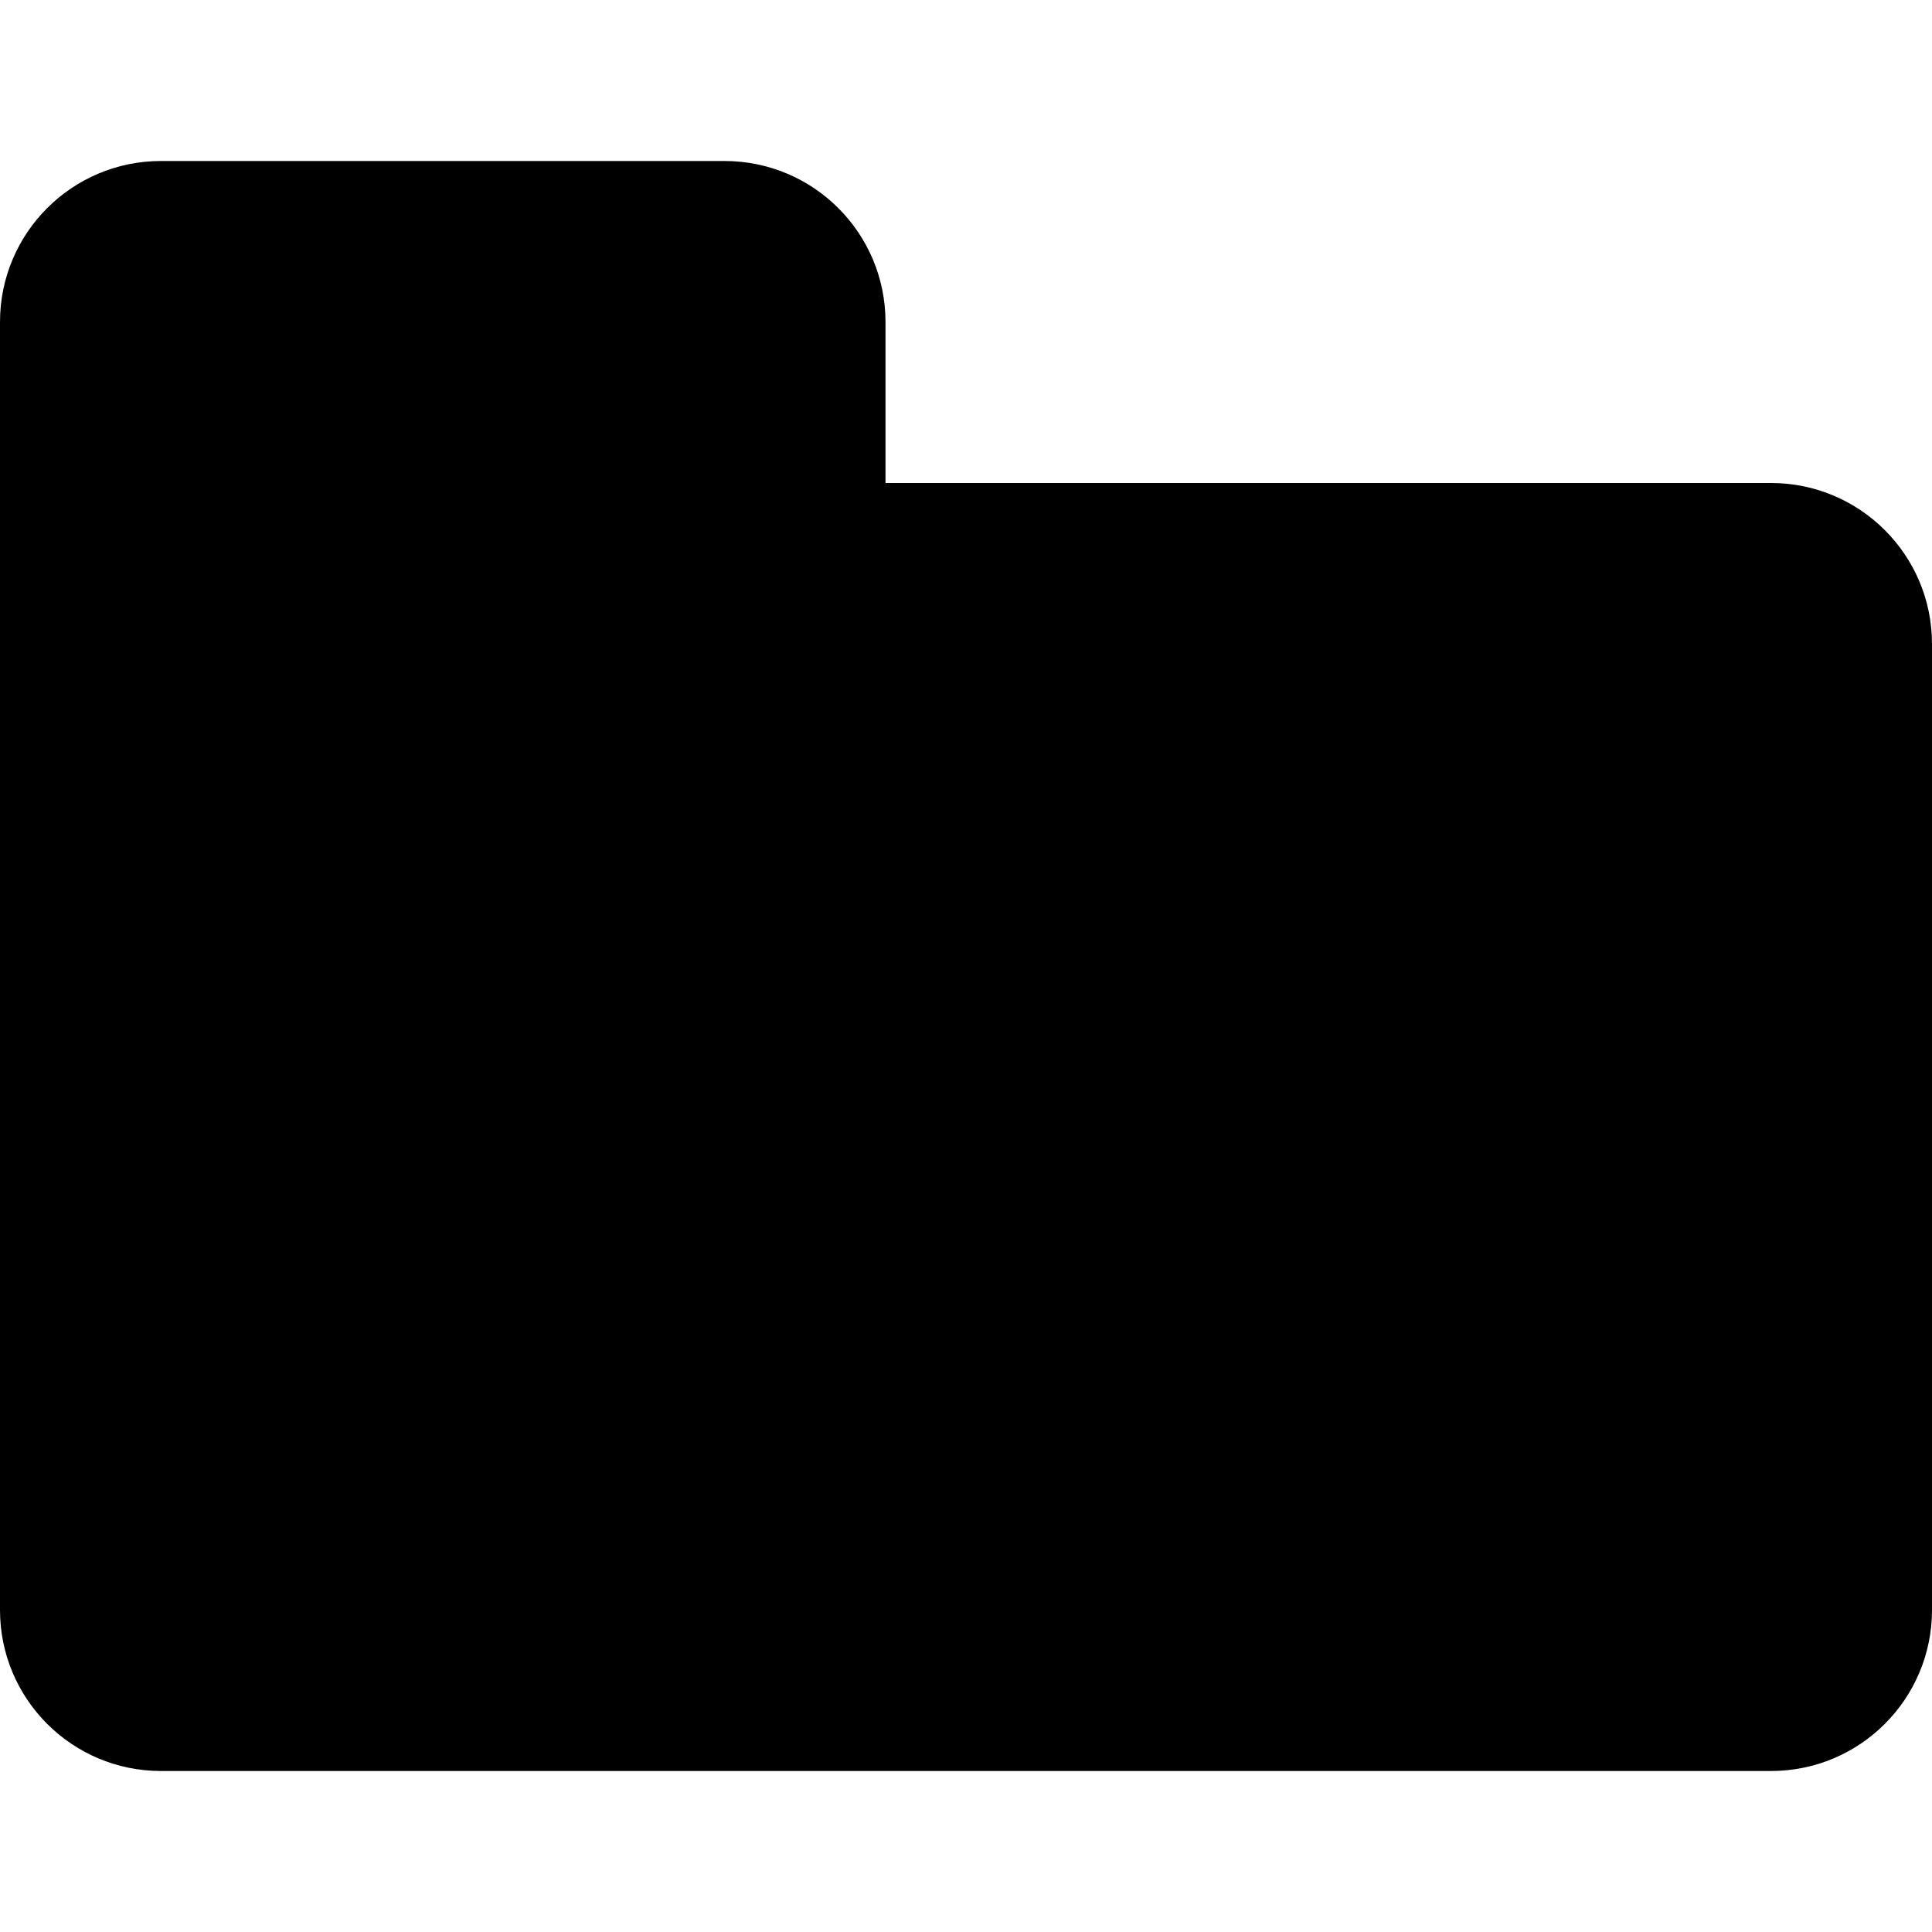
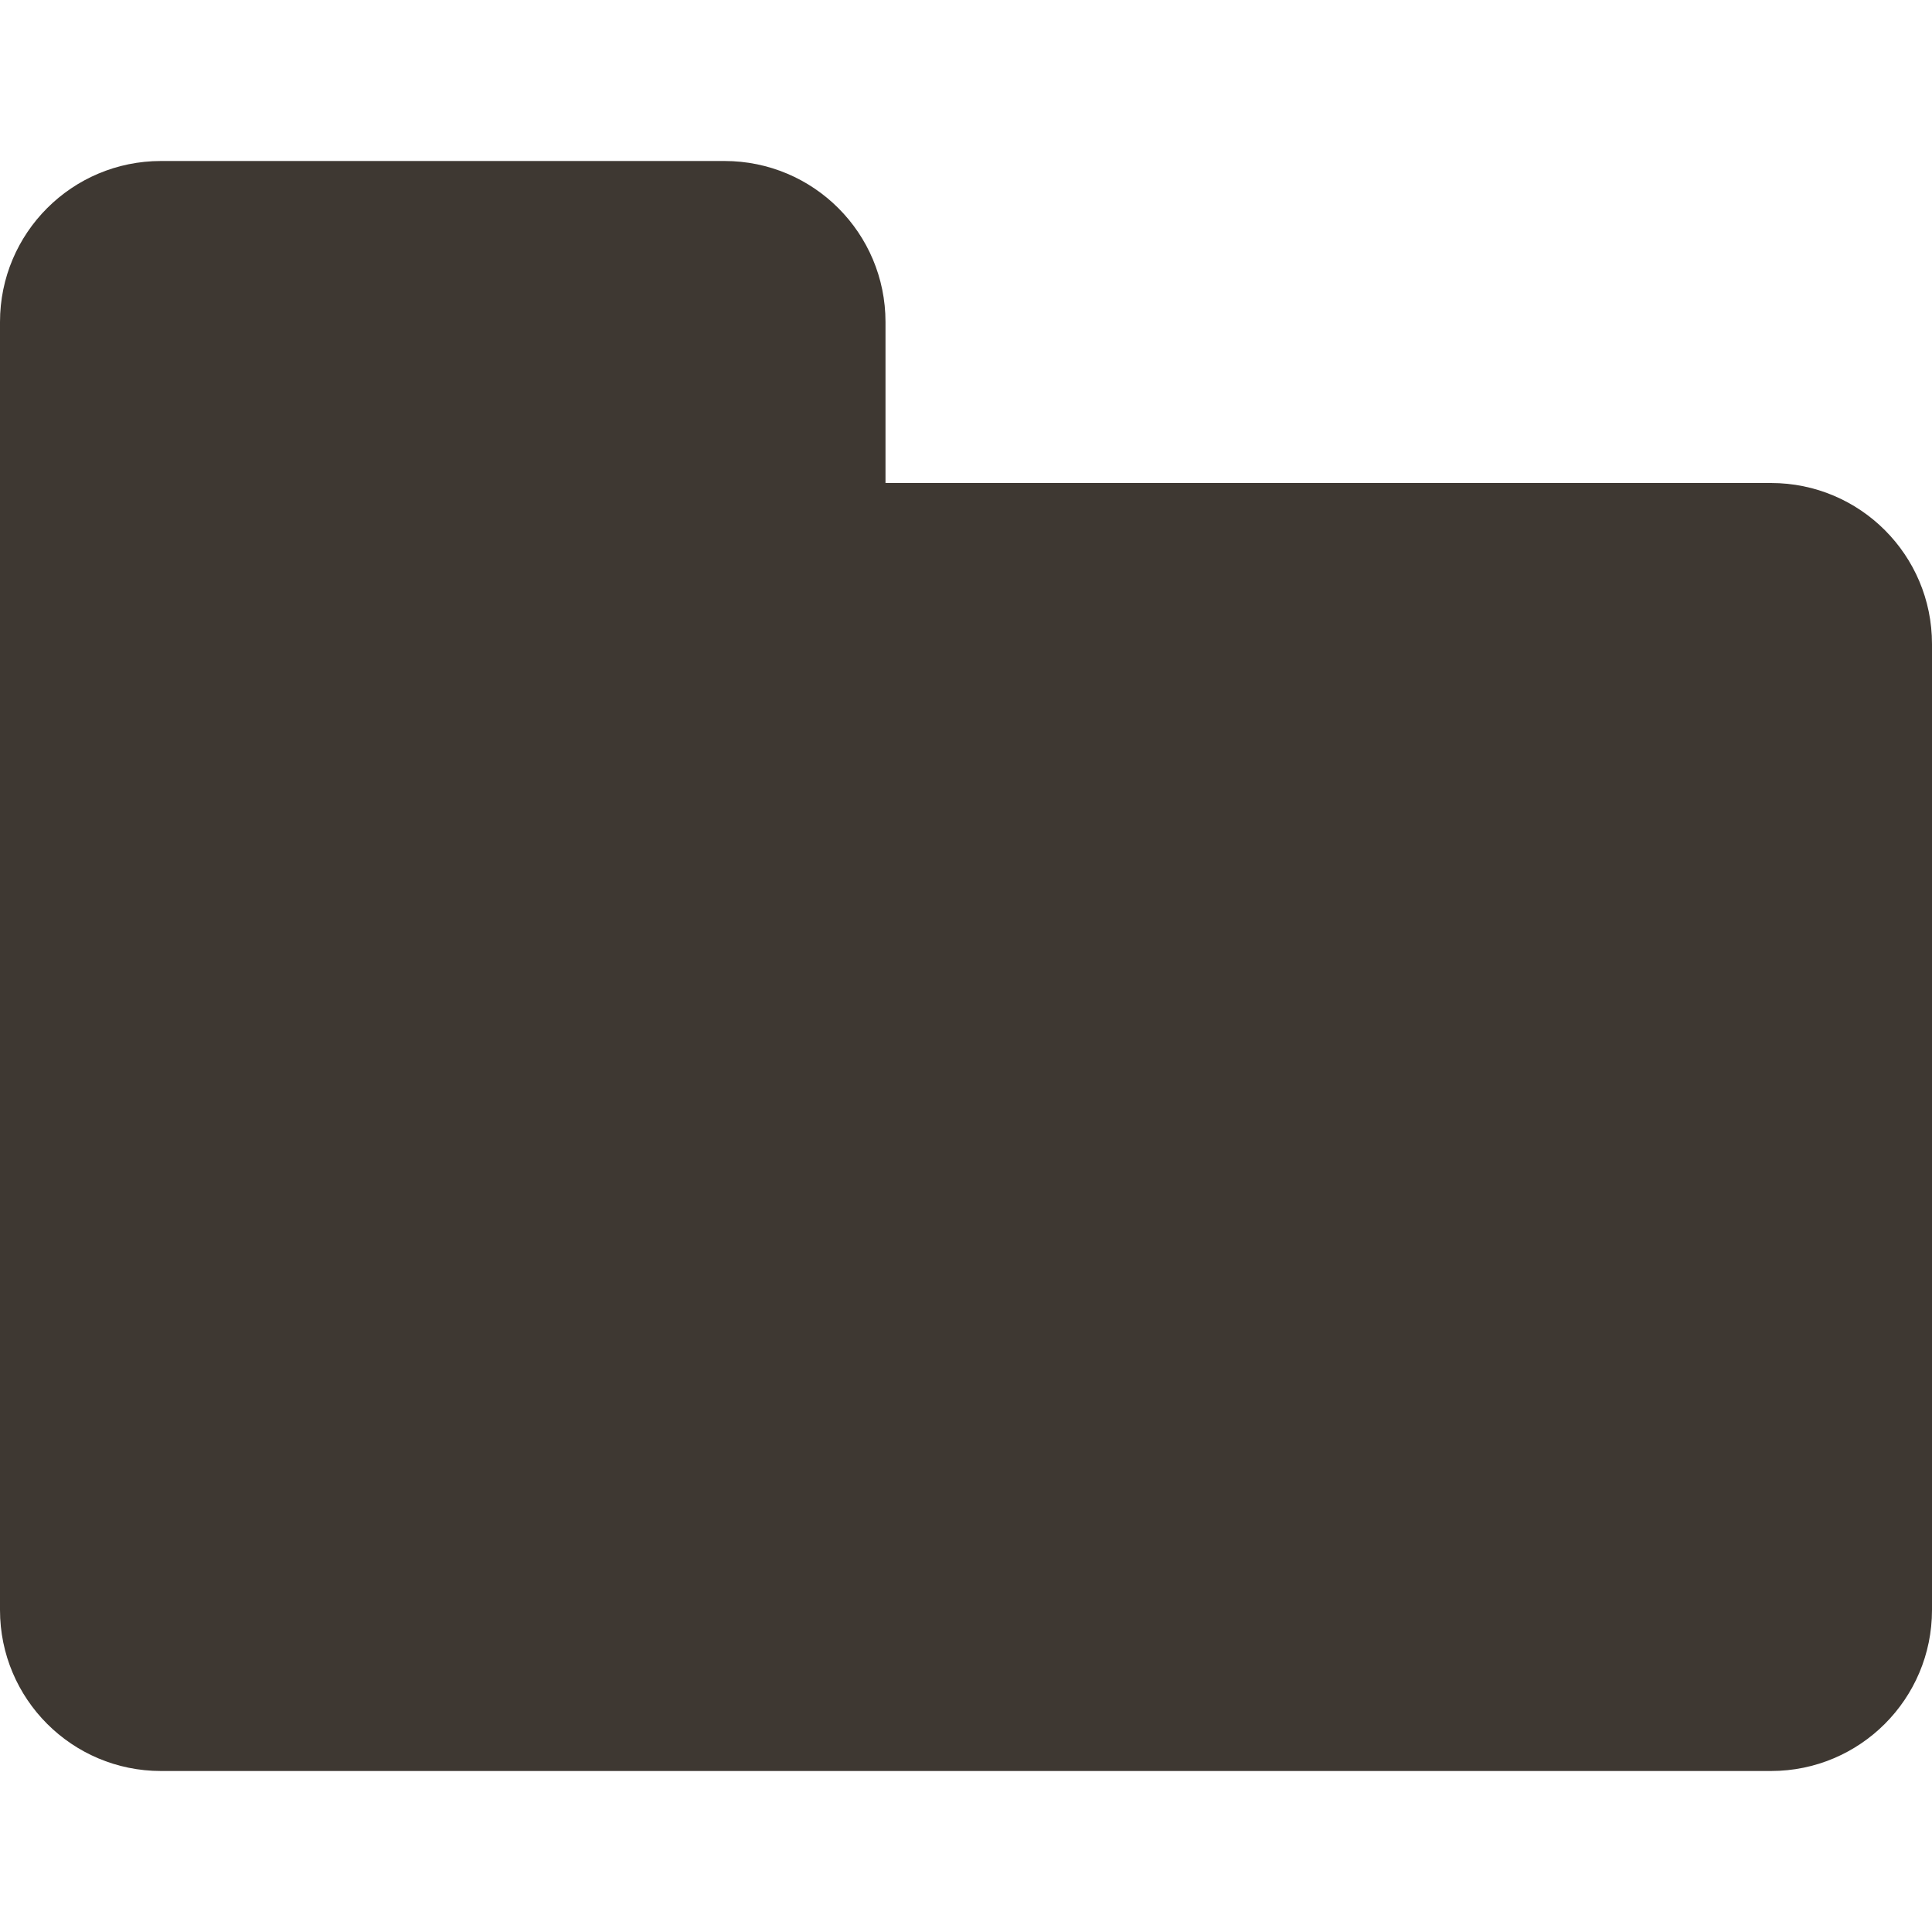
- <svg xmlns="http://www.w3.org/2000/svg" width="1em" height="1em" viewBox="0 0 24 24" fill="none">
-   <path d="M0 20V4C0 2.895 0.895 2 2 2H9C10.105 2 11 2.895 11 4V6H22C23.105 6 24 6.895 24 8V20C24 21.105 23.105 22 22 22H2C0.895 22 0 21.105 0 20Z" fill="currentColor" />
+ <svg xmlns="http://www.w3.org/2000/svg" width="24" height="24" viewBox="0 0 24 24" fill="none">
+   <path d="M0 20V4C0 2.895 0.895 2 2 2H9C10.105 2 11 2.895 11 4V6H22C23.105 6 24 6.895 24 8V20C24 21.105 23.105 22 22 22H2C0.895 22 0 21.105 0 20Z" fill="#3E3832" />
</svg>
